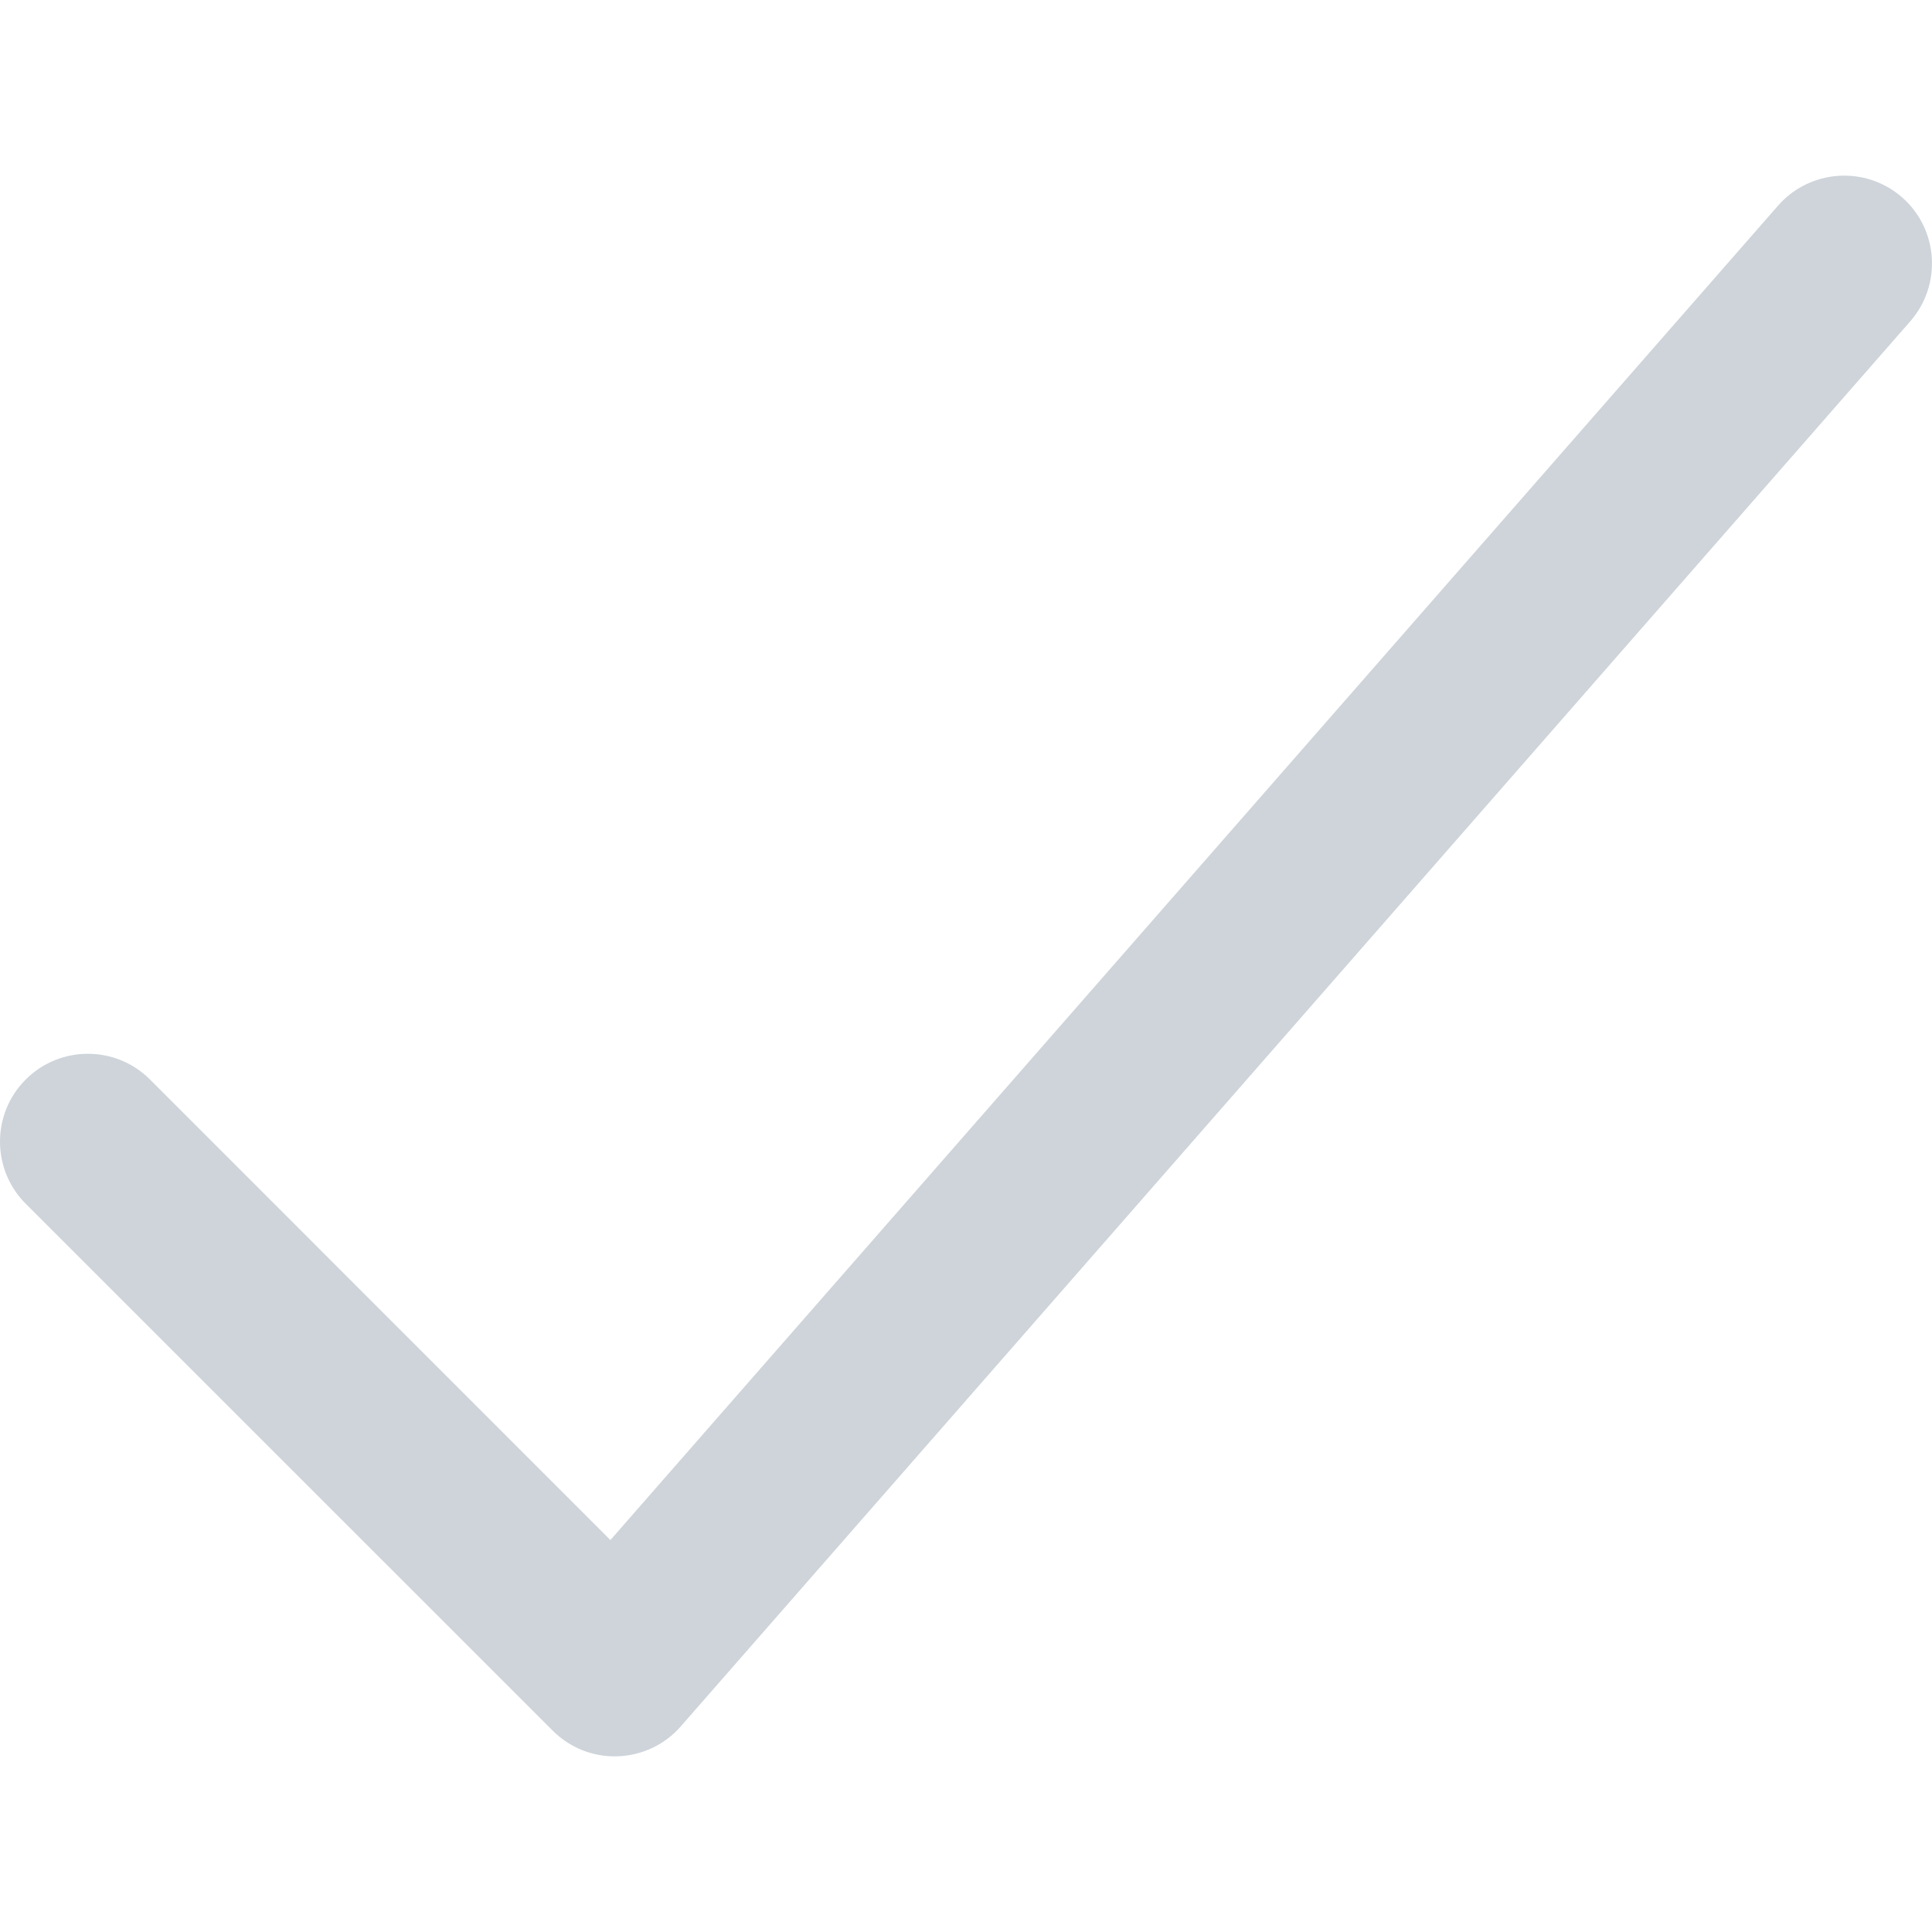
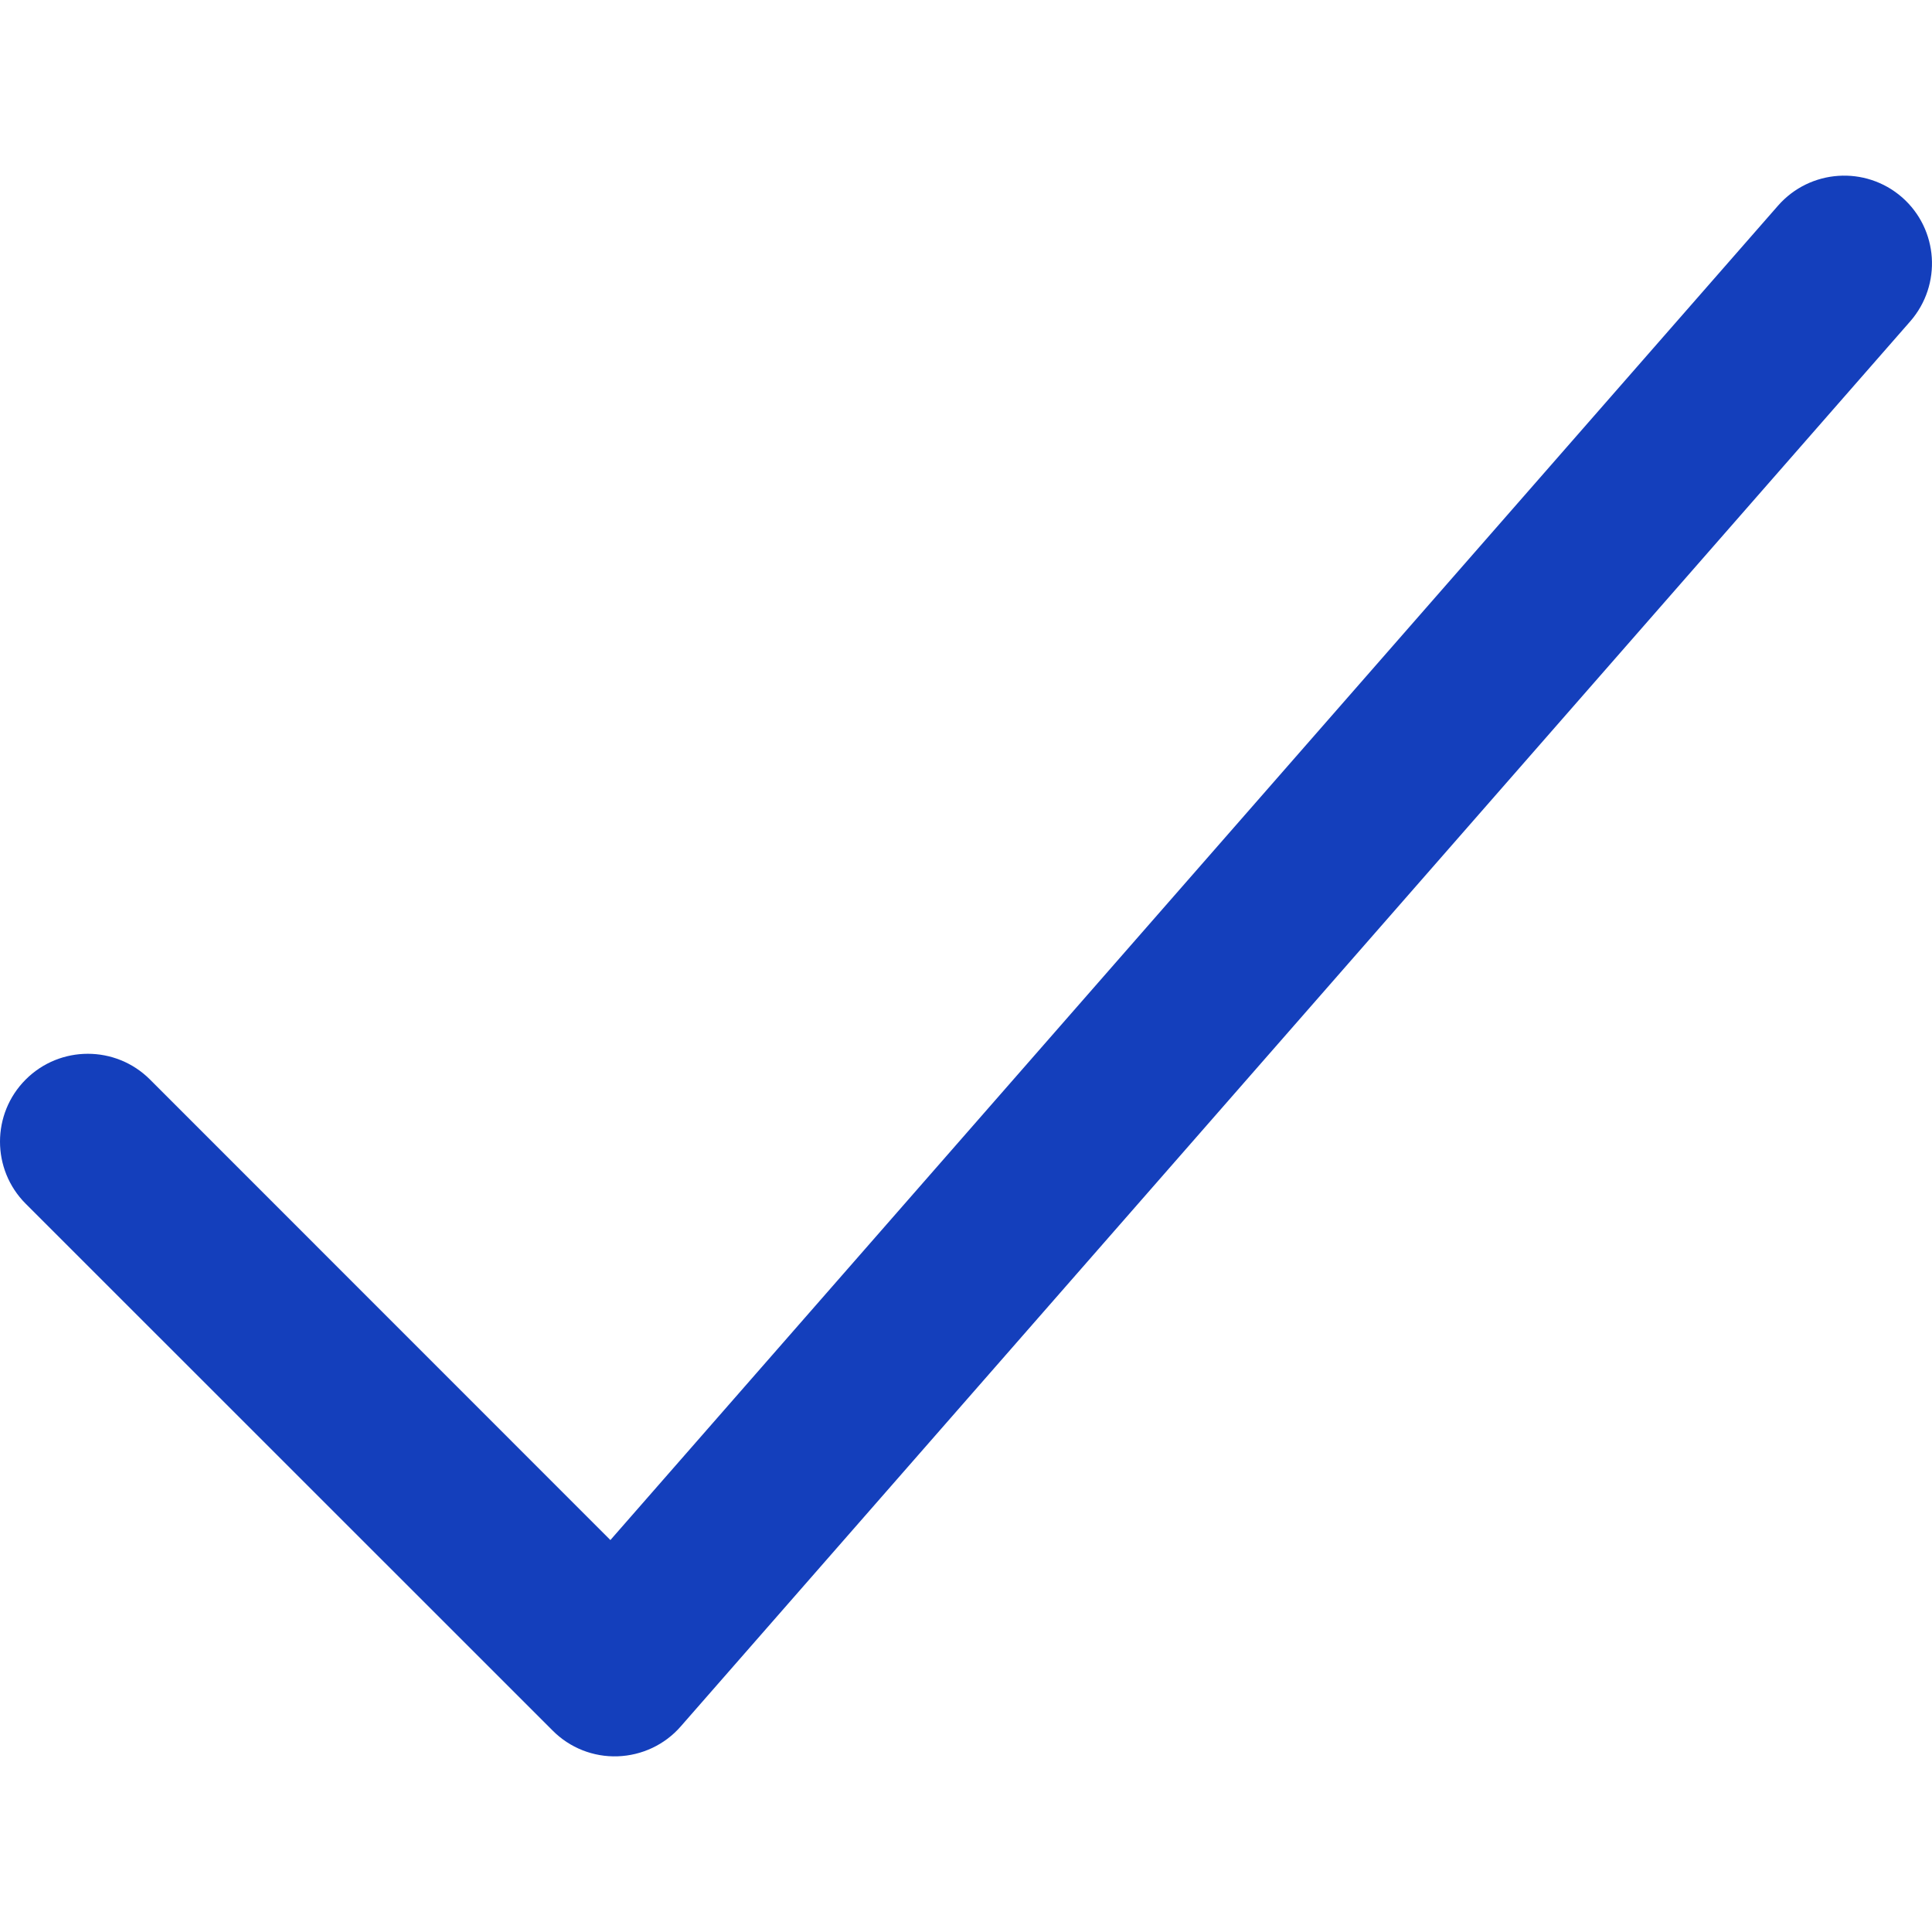
<svg xmlns="http://www.w3.org/2000/svg" width="1rem" height="1rem" viewBox="0 0 16 16" fill="none">
-   <path fill-rule="evenodd" clip-rule="evenodd" d="M15.752 1.634C16.054 1.899 16.084 2.358 15.82 2.661L5.638 14.297C5.506 14.449 5.316 14.538 5.115 14.545C4.914 14.552 4.719 14.475 4.577 14.332L0.213 9.969C-0.071 9.685 -0.071 9.224 0.213 8.94C0.497 8.656 0.958 8.656 1.242 8.94L5.055 12.754L14.725 1.703C14.99 1.401 15.449 1.37 15.752 1.634Z" fill="#ced4da" />
+   <path fill-rule="evenodd" clip-rule="evenodd" d="M15.752 1.634C16.054 1.899 16.084 2.358 15.82 2.661L5.638 14.297C5.506 14.449 5.316 14.538 5.115 14.545C4.914 14.552 4.719 14.475 4.577 14.332L0.213 9.969C-0.071 9.685 -0.071 9.224 0.213 8.94C0.497 8.656 0.958 8.656 1.242 8.94L5.055 12.754L14.725 1.703C14.99 1.401 15.449 1.37 15.752 1.634Z" fill="#143FBC" />
</svg>
